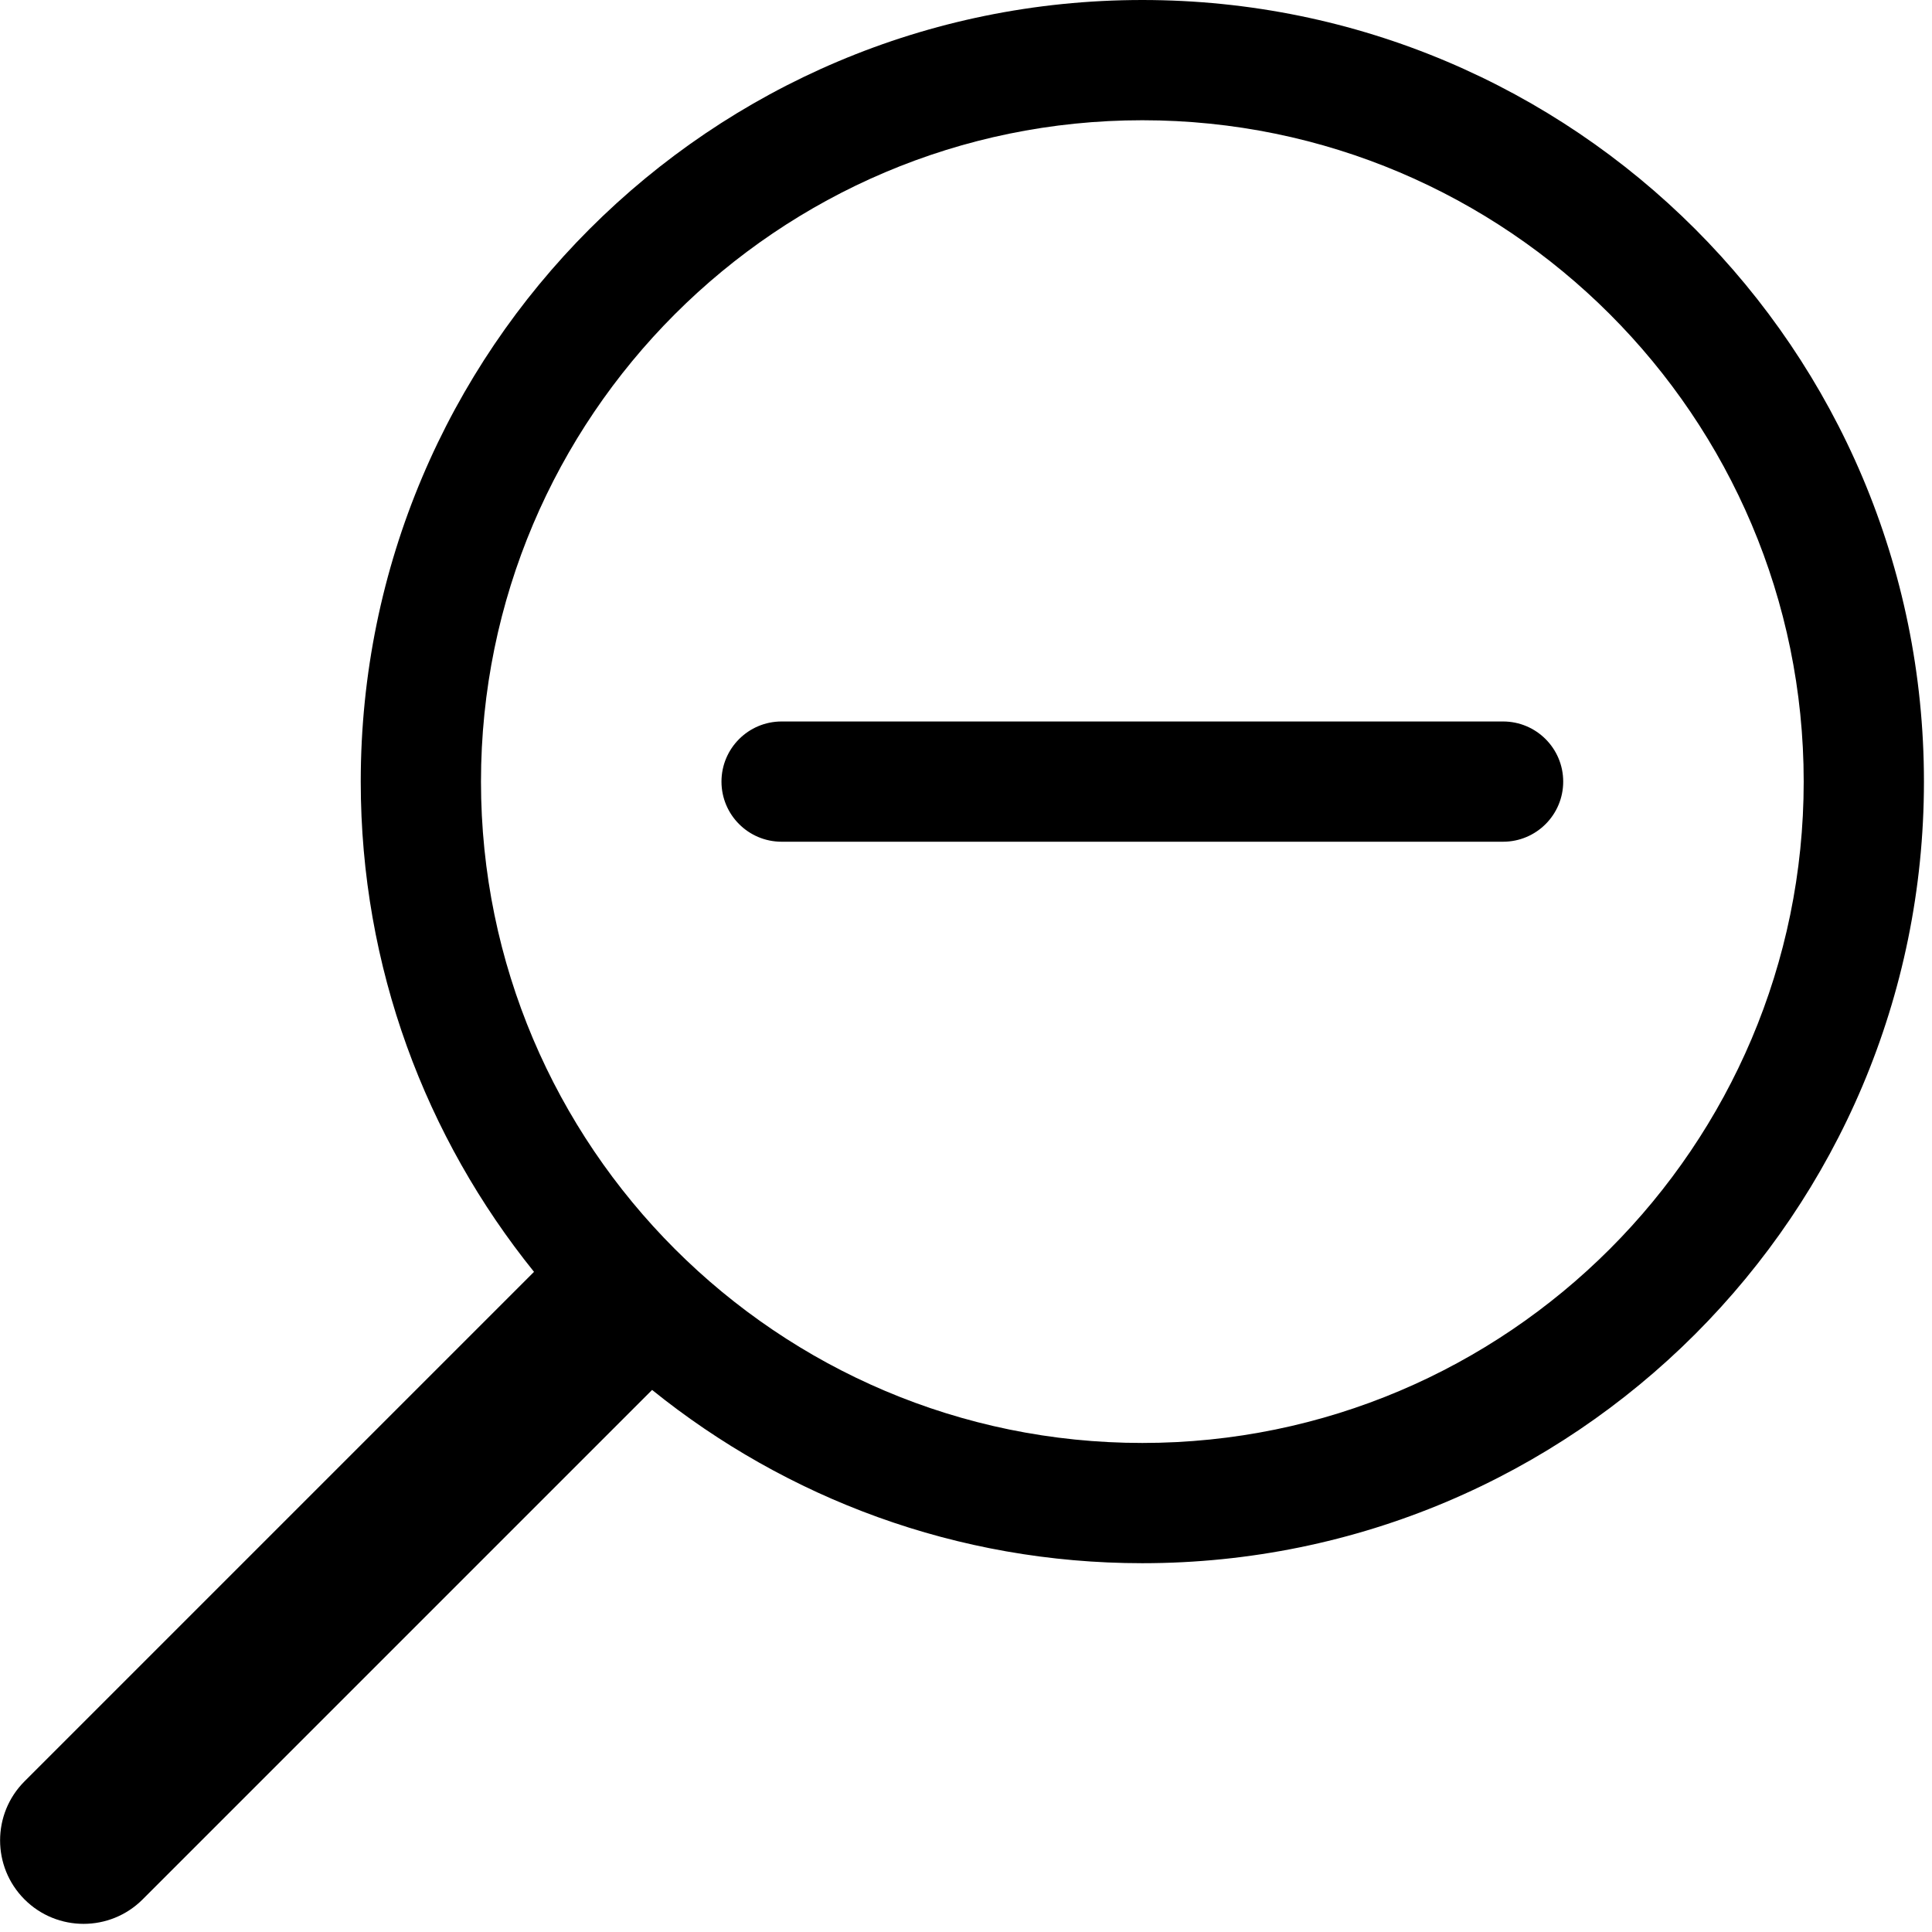
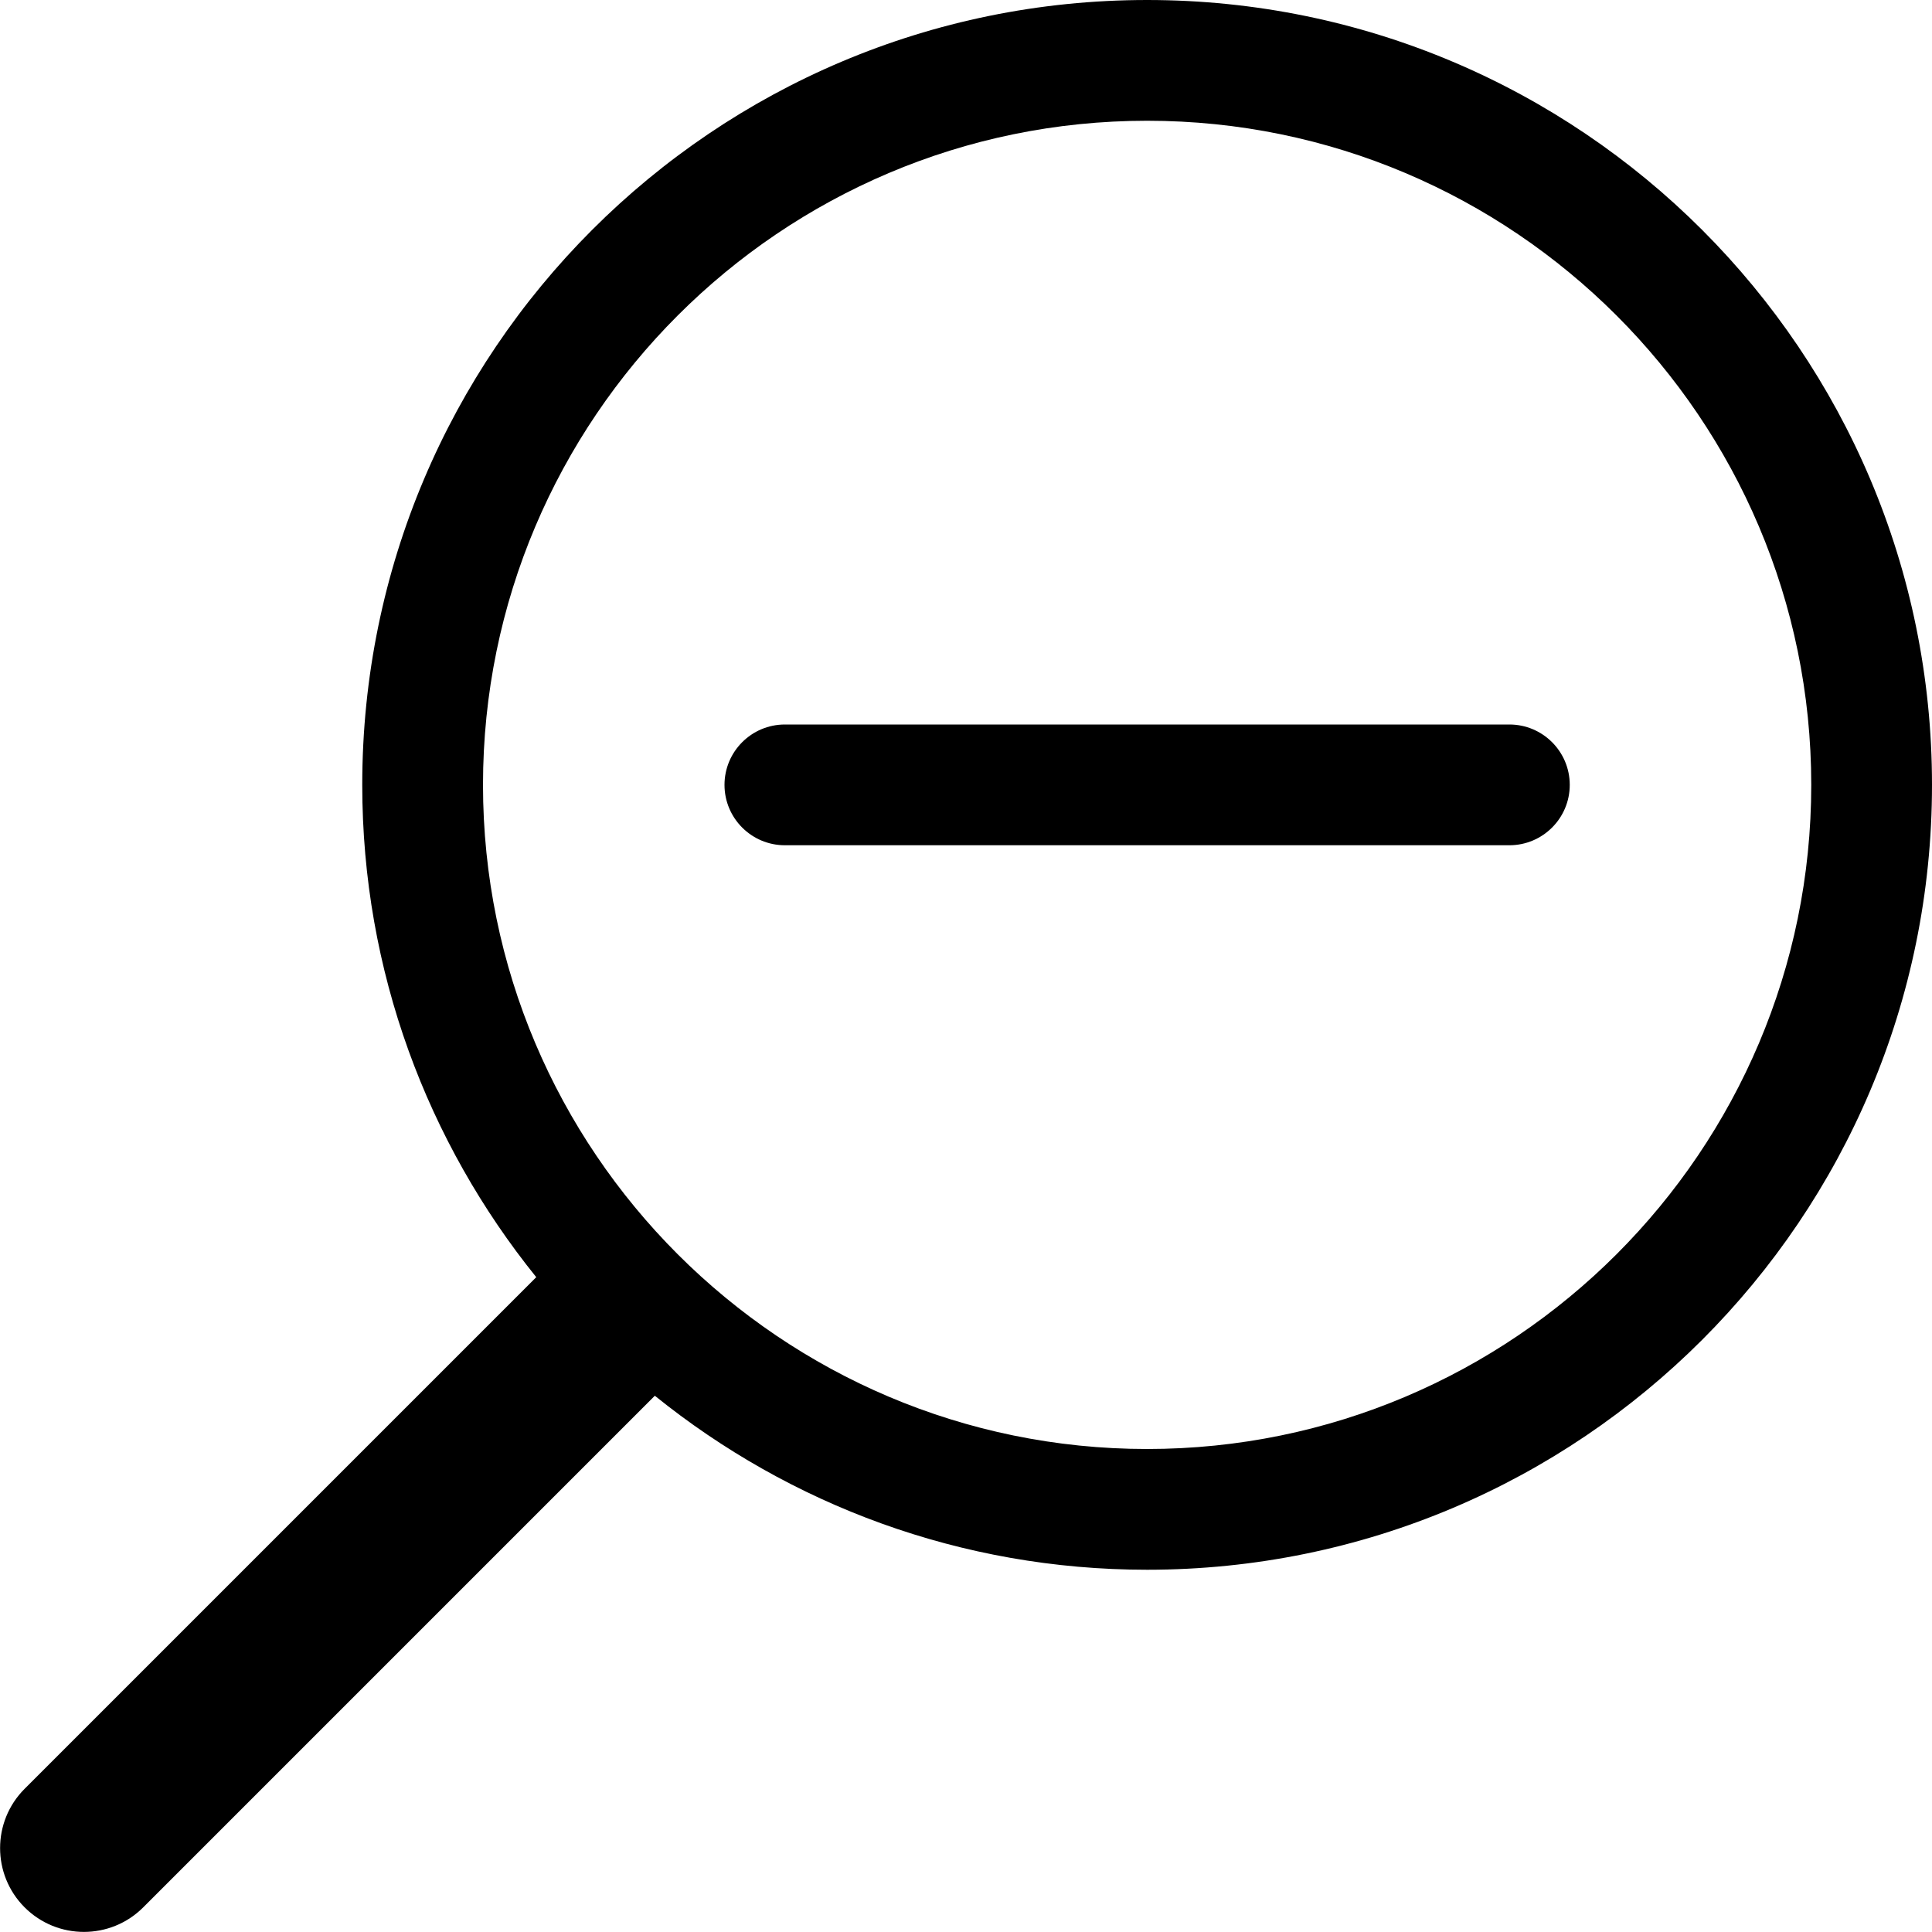
- <svg xmlns="http://www.w3.org/2000/svg" width="32.134" height="32.134" viewBox="0 0 32.134 32.134" fill="currentColor">
+ <svg xmlns="http://www.w3.org/2000/svg" viewBox="0 0 32 32" fill="currentColor">
  <g>
    <path d="M 19,0C 11.82,0, 6,5.82, 6,13c0,3.090, 1.082,5.922, 2.882,8.154l-8.474,8.474 c-0.542,0.542-0.542,1.422,0,1.964c 0.542,0.542, 1.422,0.542, 1.964,0l 8.474-8.474C 13.078,24.918, 15.91,26, 19,26 c 7.18,0, 13-5.82, 13-13S 26.18,0, 19,0z M 19,24C 12.934,24, 8,19.066, 8,13S 12.934,2, 19,2S 30,6.934, 30,13S 25.066,24, 19,24zM 25,12l-12,0 C 12.448,12, 12,12.448, 12,13C 12,13.552, 12.448,14, 13,14l 12,0 C 25.552,14, 26,13.552, 26,13 C 26,12.448, 25.552,12, 25,12z" />
  </g>
</svg>
